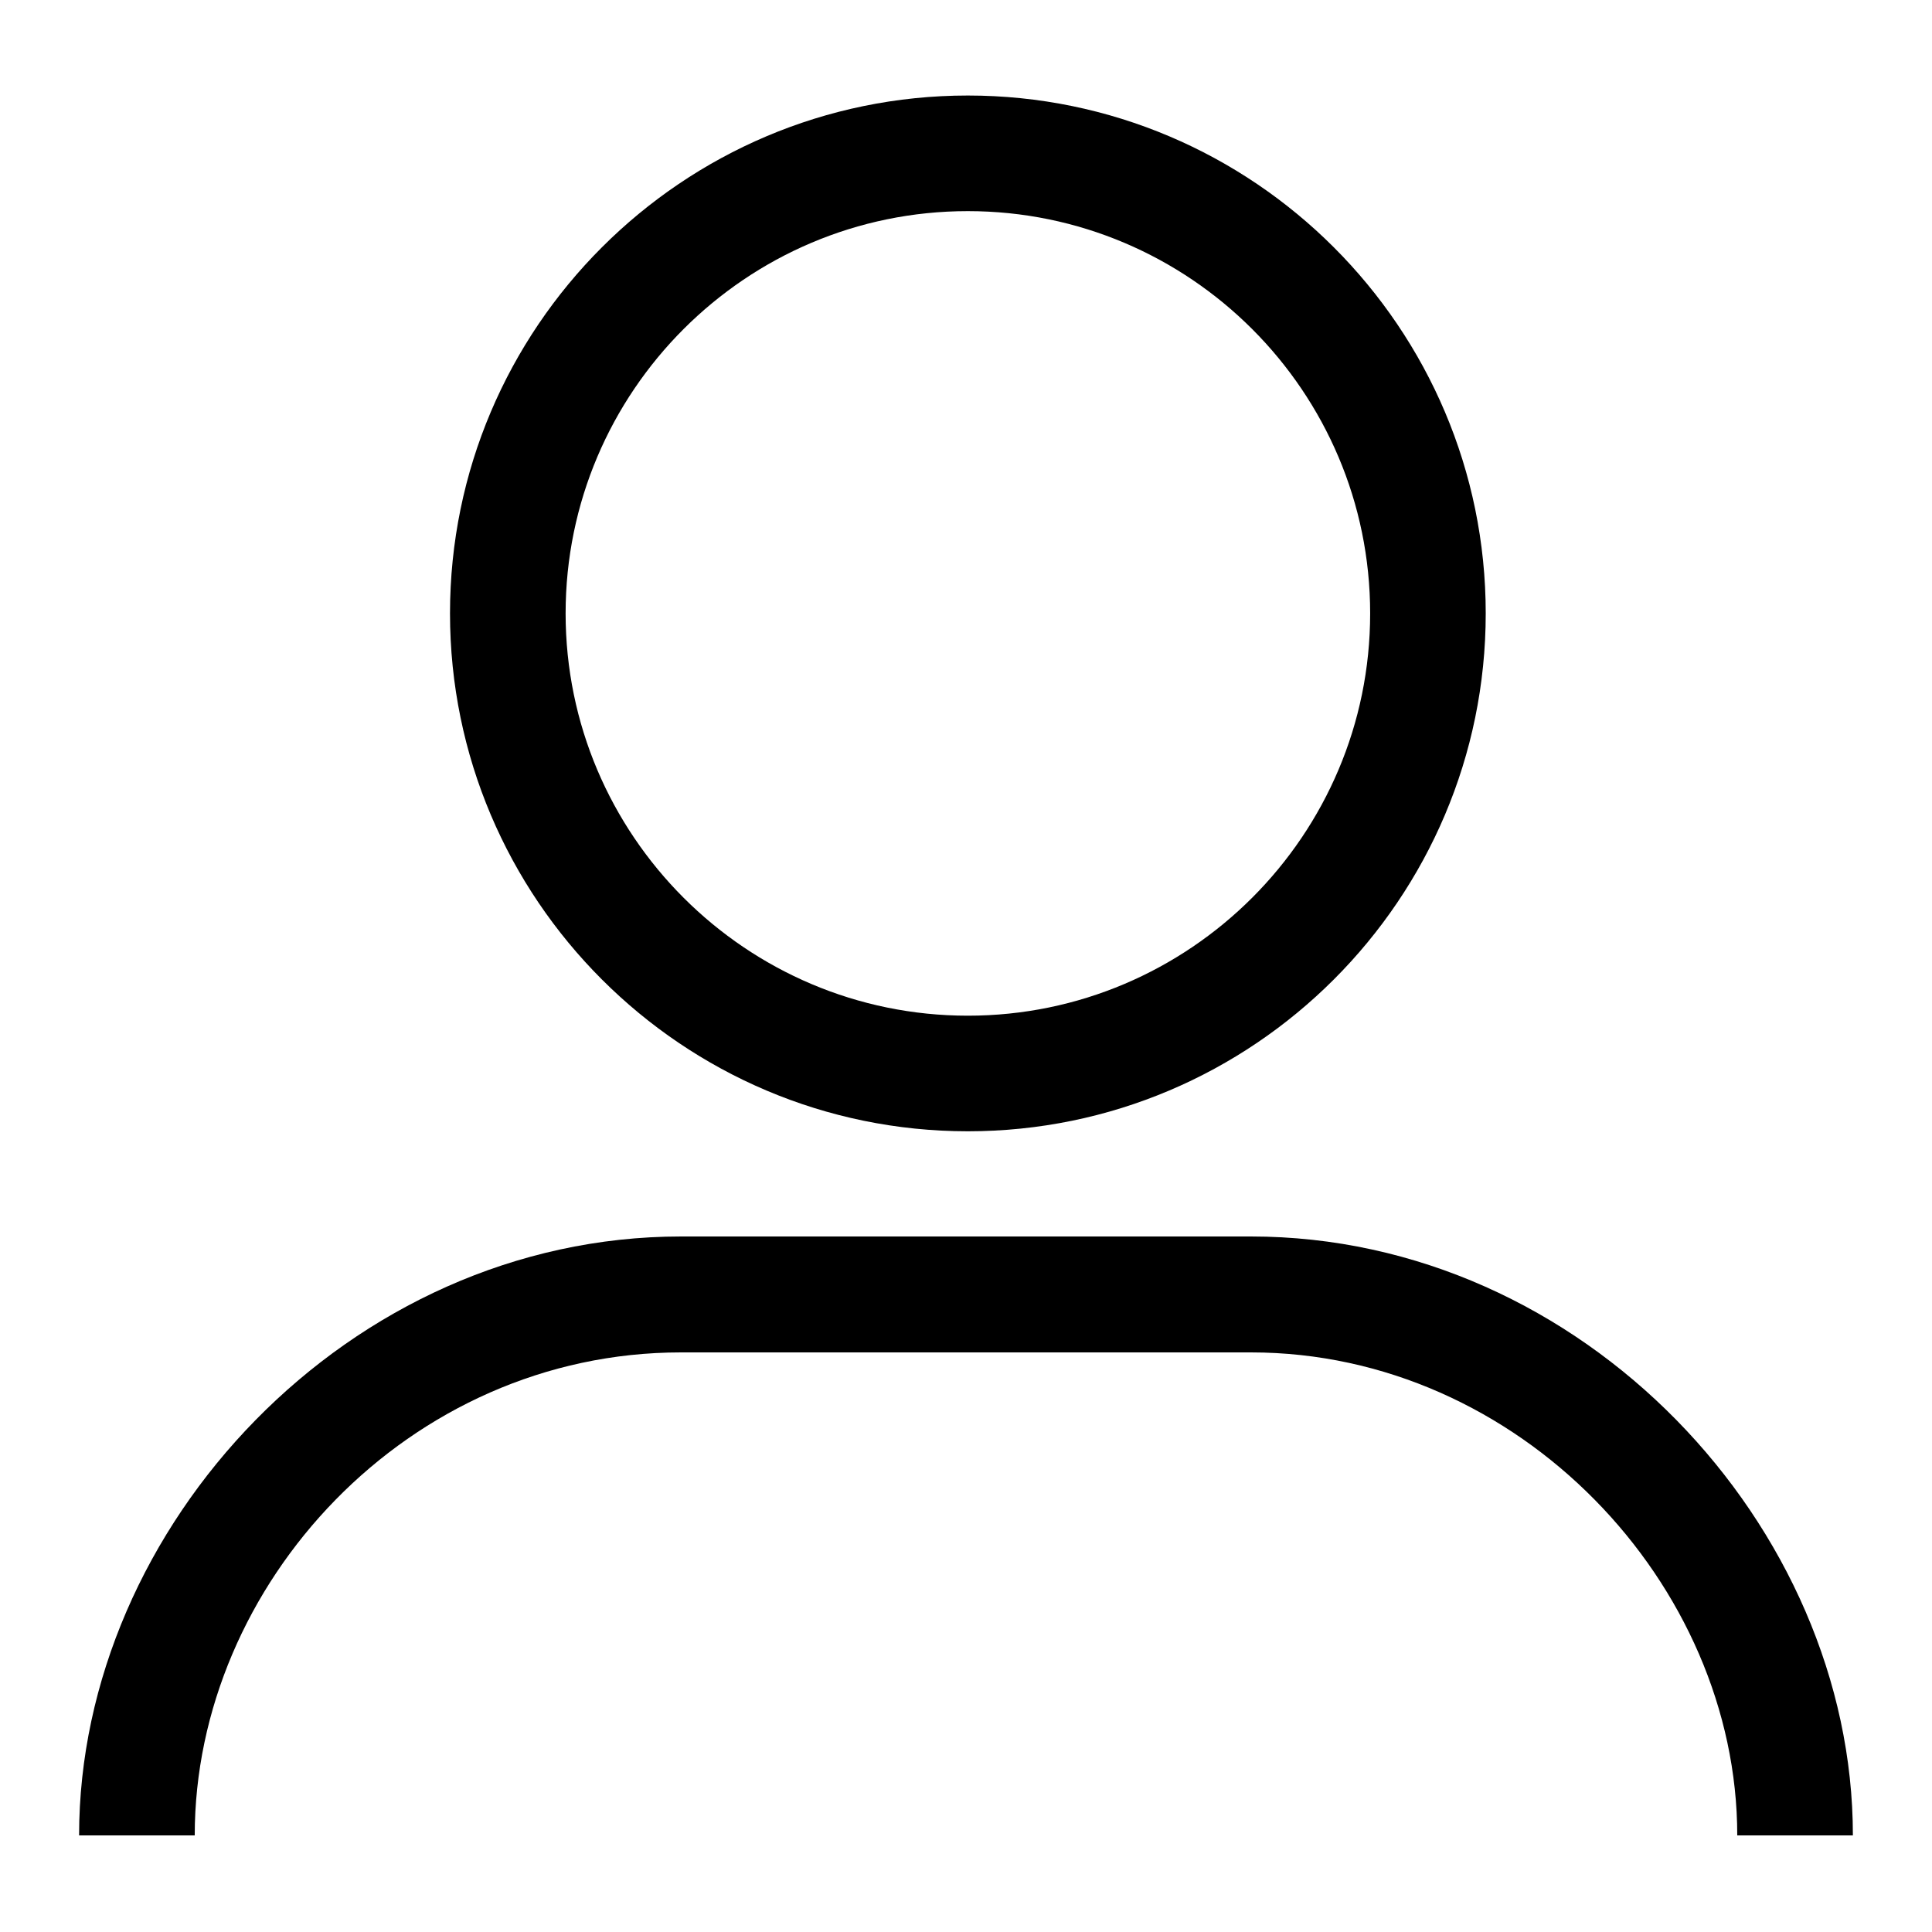
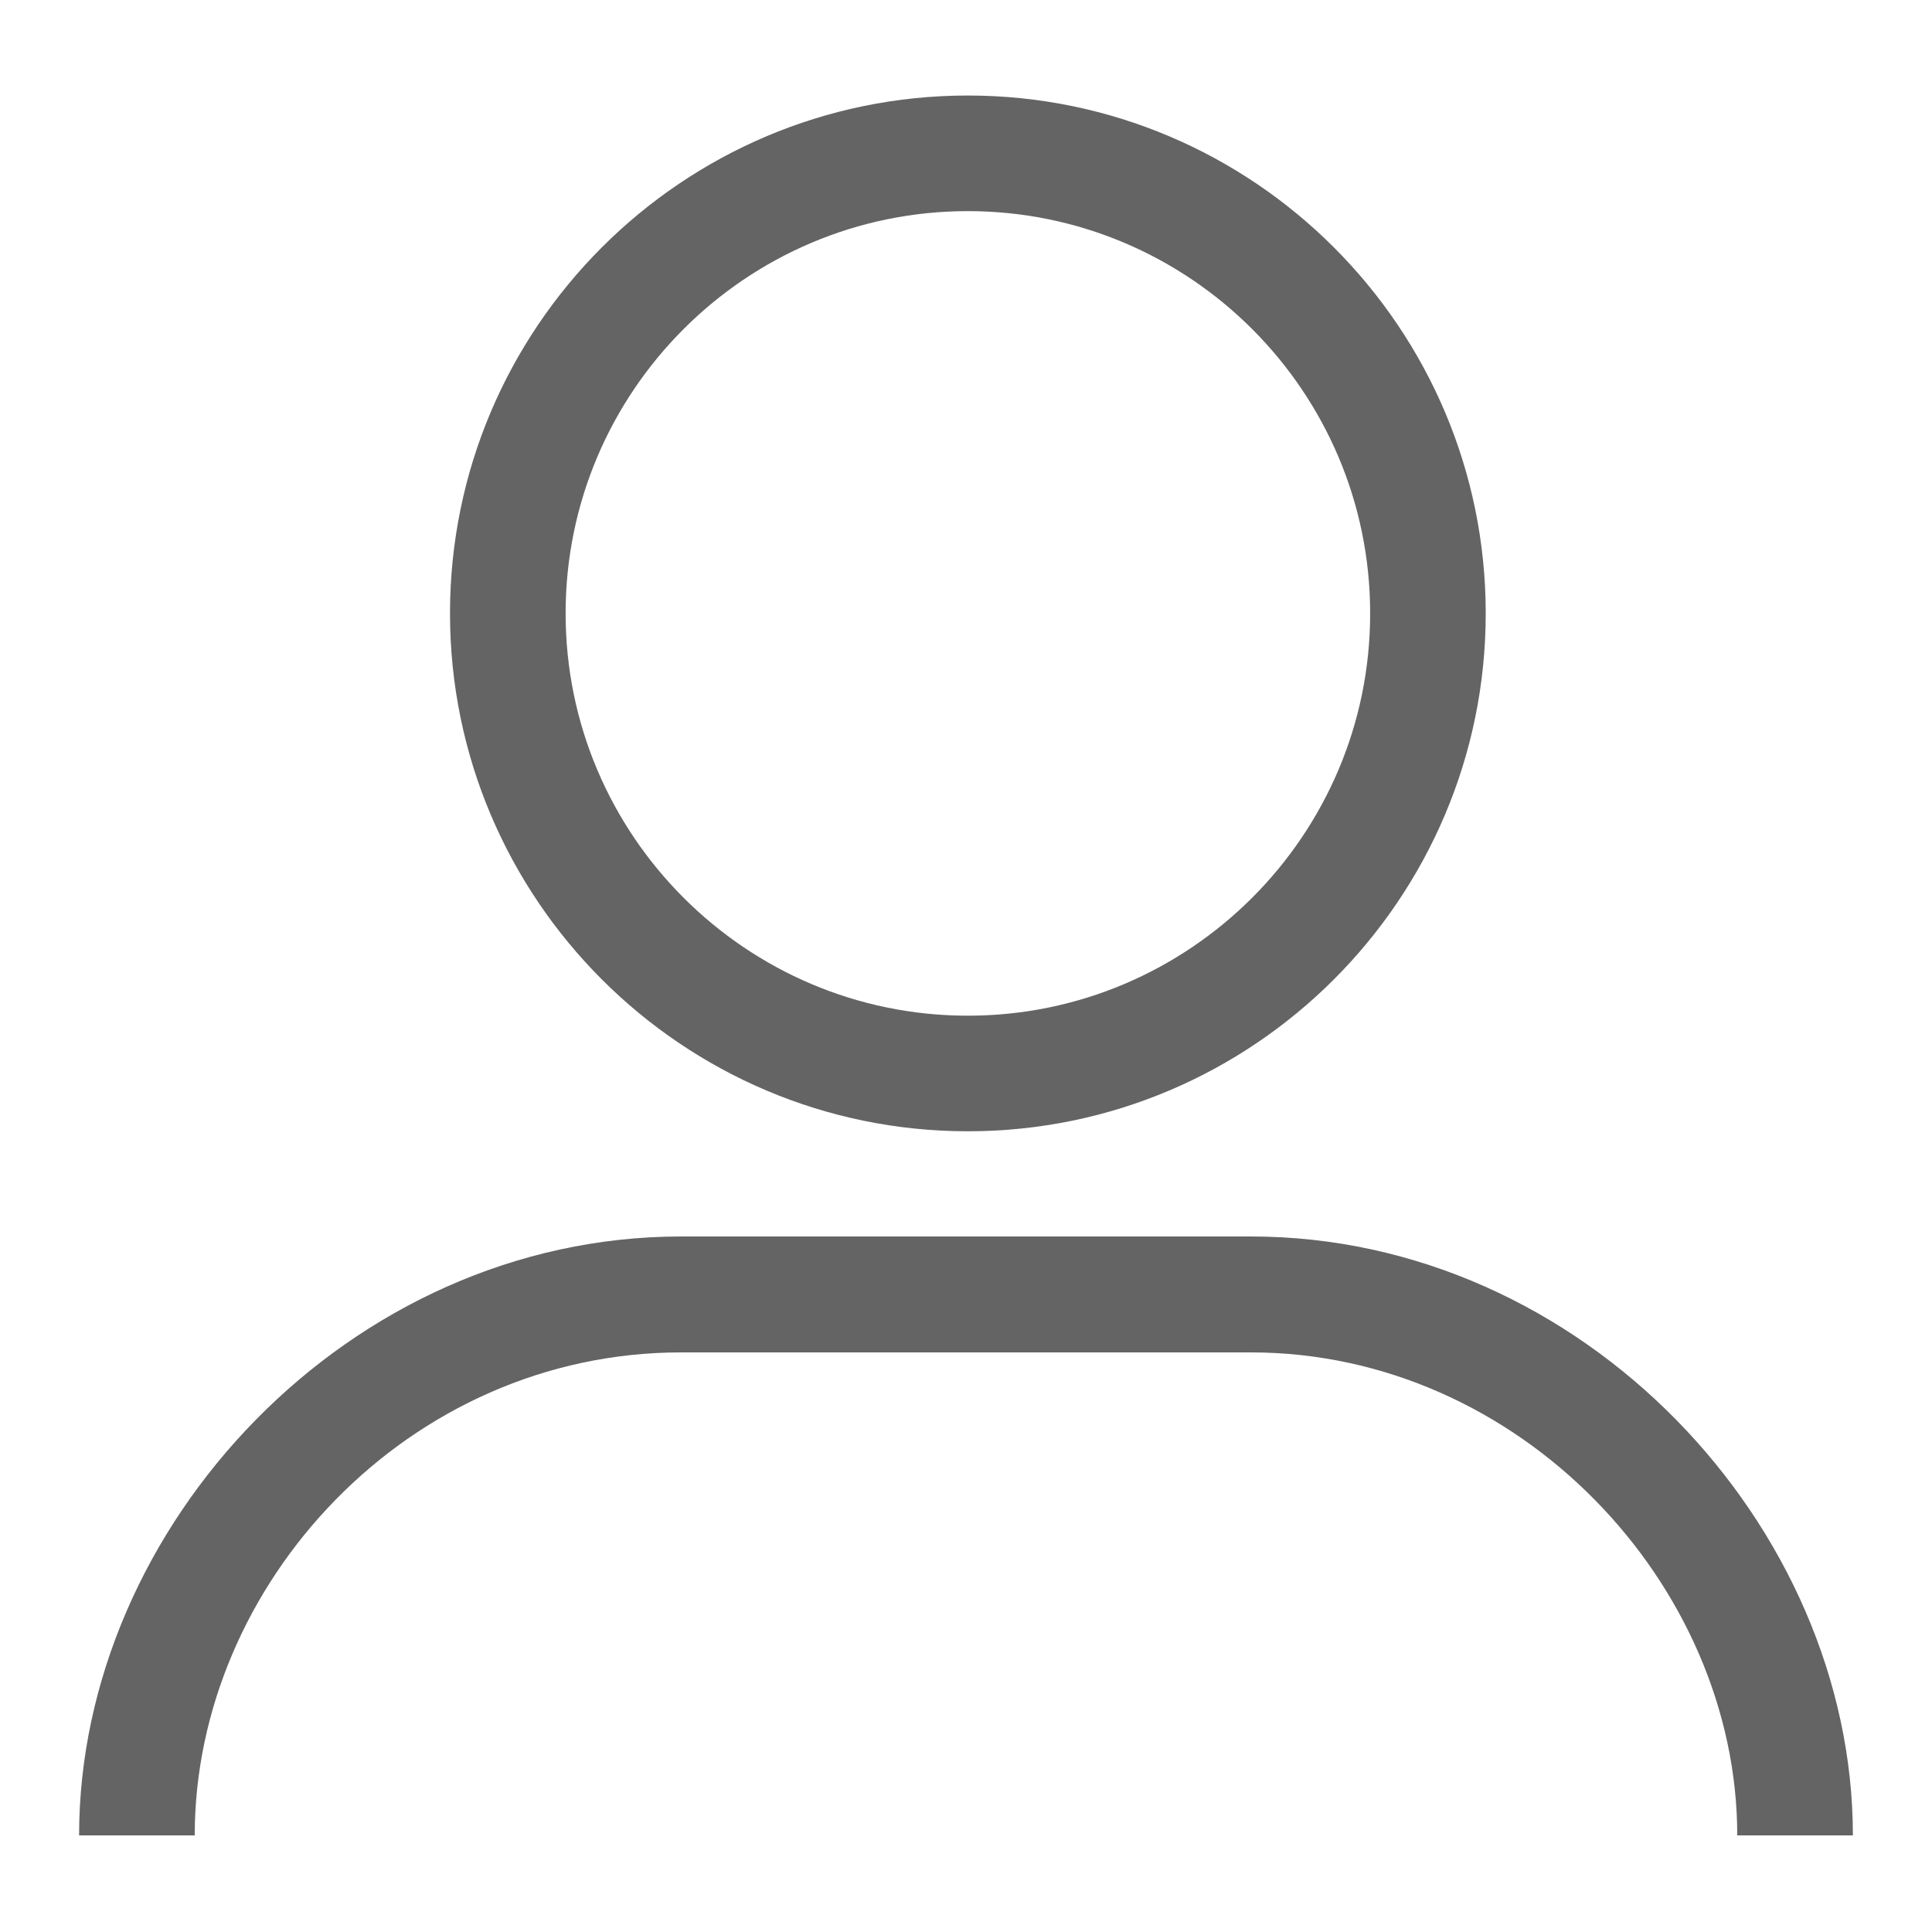
<svg xmlns="http://www.w3.org/2000/svg" version="1.1" id="Layer_1" x="0px" y="0px" width="100px" height="100px" viewBox="0 0 100 100" enable-background="new 0 0 100 100" xml:space="preserve">
  <g>
-     <path d="M50.096,58.555c14.782,0,26.805-12.025,26.805-26.806c0-14.78-12.023-26.805-26.805-26.805   c-14.78,0-26.804,12.025-26.804,26.805C23.292,46.53,35.316,58.555,50.096,58.555z M50.096,10.928   c11.481,0,20.823,9.34,20.823,20.821c0,11.481-9.342,20.823-20.823,20.823c-11.48,0-20.82-9.342-20.82-20.823   C29.276,20.269,38.616,10.928,50.096,10.928z" />
-     <path d="M64.751,64H35.249C18.07,64,4.094,79,4.094,95h5.985c0-13,11.056-25,25.169-25h29.502C78.63,70,89.92,82,89.92,95h5.985   C95.905,79,81.93,64,64.751,64z" />
+     <path fill="#646464" d="M50.096,58.555c14.782,0,26.805-12.025,26.805-26.806c0-14.78-12.023-26.805-26.805-26.805   c-14.78,0-26.804,12.025-26.804,26.805C23.292,46.53,35.316,58.555,50.096,58.555z M50.096,10.928   c11.481,0,20.823,9.34,20.823,20.821c0,11.481-9.342,20.823-20.823,20.823c-11.48,0-20.82-9.342-20.82-20.823   C29.276,20.269,38.616,10.928,50.096,10.928z" />
+     <path fill="#646464" d="M64.751,64H35.249C18.07,64,4.094,79,4.094,95h5.985c0-13,11.056-25,25.169-25h29.502C78.63,70,89.92,82,89.92,95h5.985   C95.905,79,81.93,64,64.751,64z" />
  </g>
</svg>
